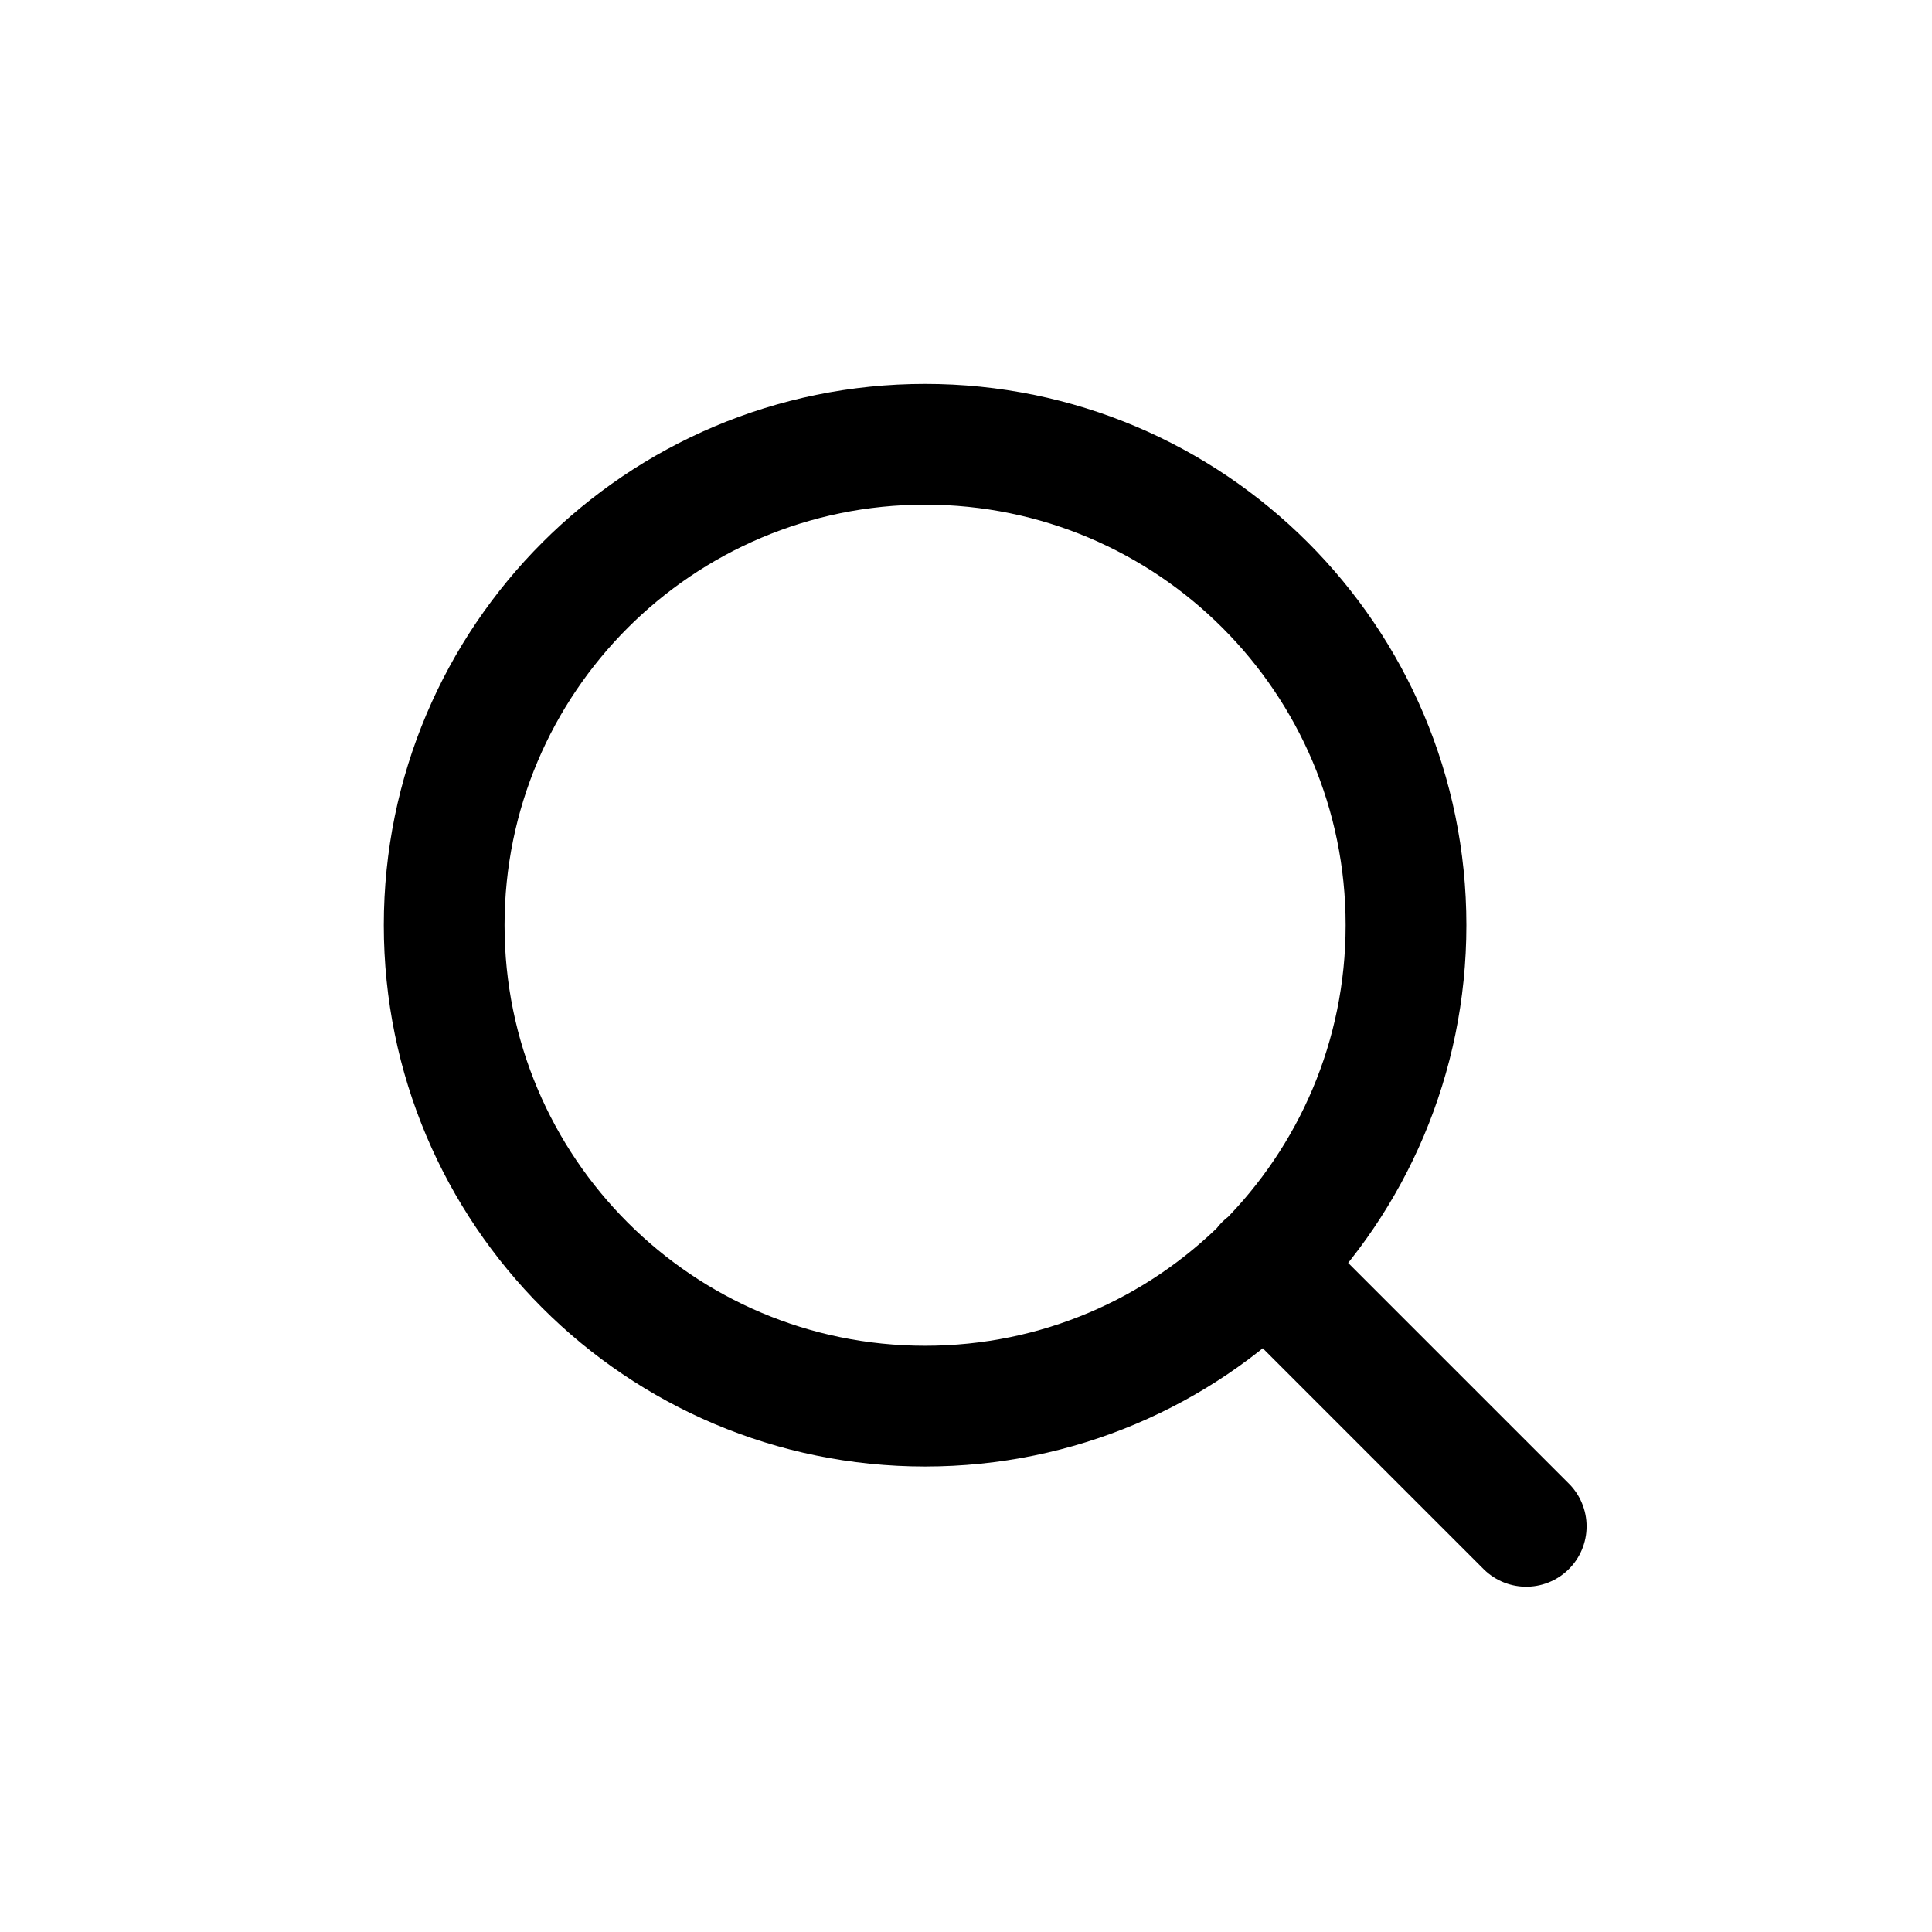
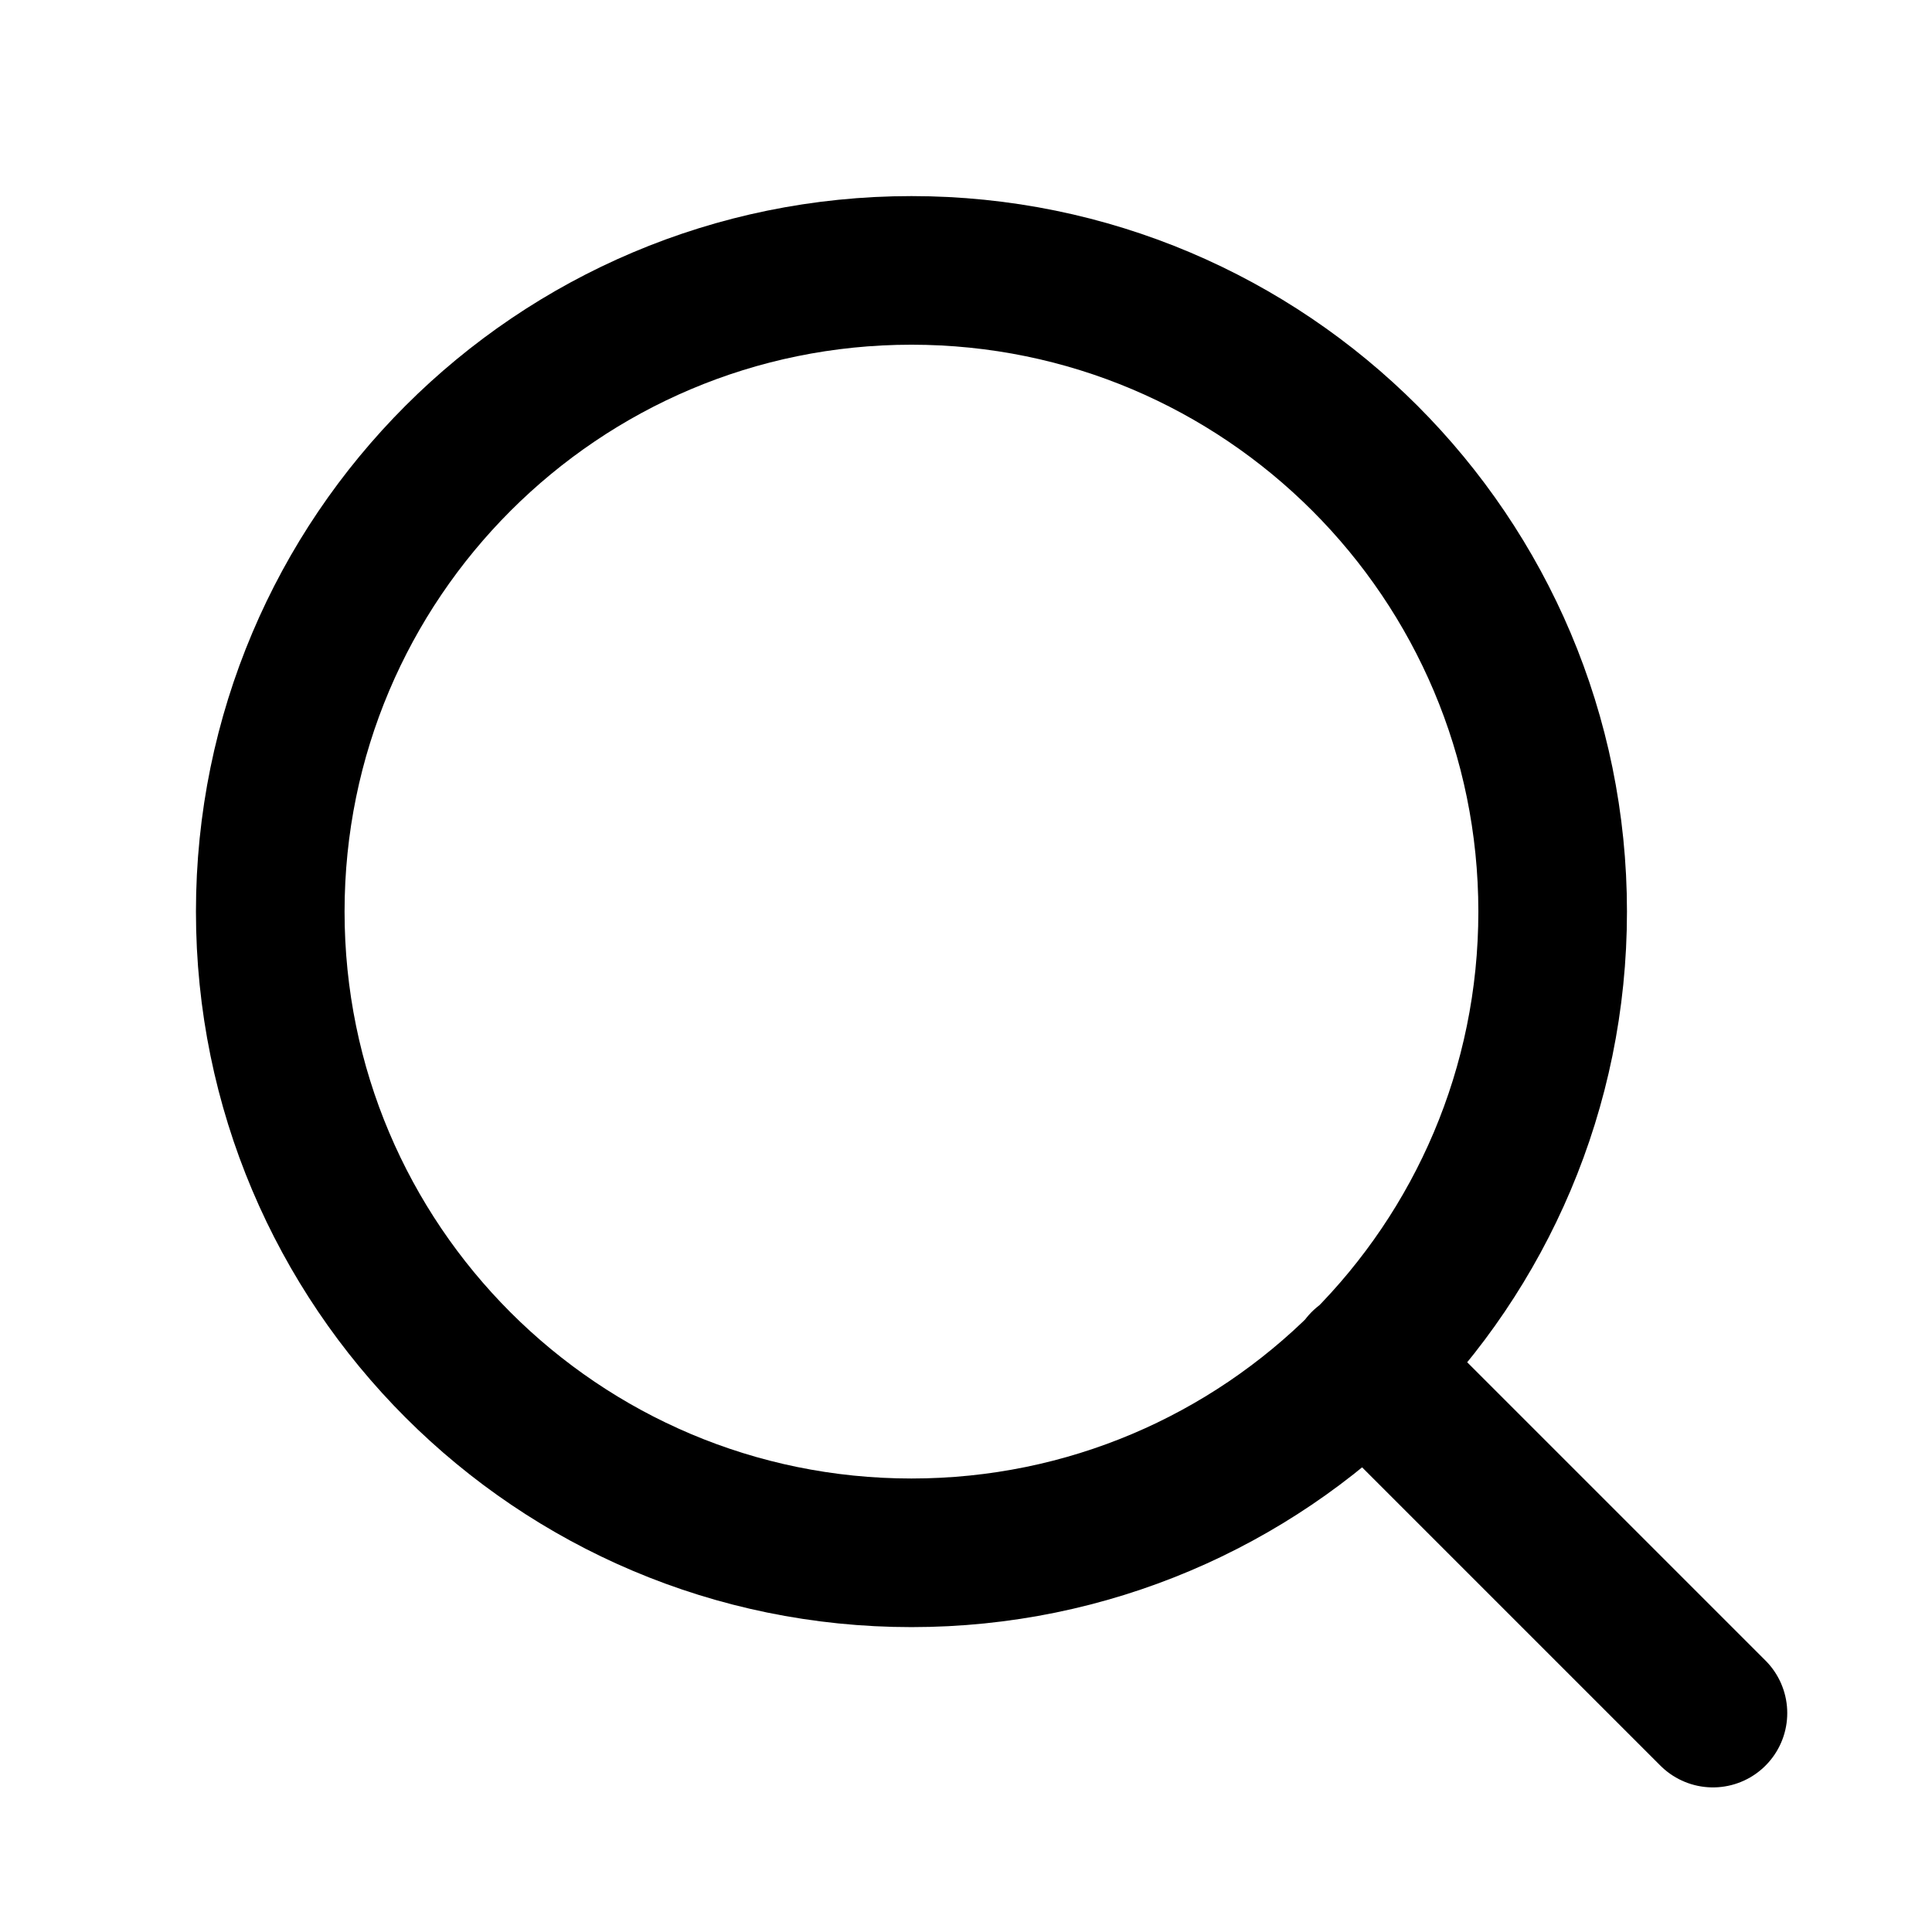
- <svg xmlns="http://www.w3.org/2000/svg" width="32" height="32" viewBox="0 0 32 32" fill="none">
-   <path d="M25.279 25.281L20.948 20.95M23.288 15.324C23.288 19.724 19.722 23.29 15.323 23.29C10.924 23.29 7.357 19.724 7.357 15.324C7.357 10.925 10.924 7.359 15.323 7.359C19.722 7.359 23.288 10.925 23.288 15.324Z" stroke="black" stroke-width="2" stroke-linecap="round" stroke-linejoin="round" />
+ <svg xmlns="http://www.w3.org/2000/svg" width="26" height="26" viewBox="0 0 26 26" fill="none">
+   <path d="M23.052 23.054L18.36 18.362M20.895 12.268C20.895 17.034 17.032 20.897 12.266 20.897C7.501 20.897 3.637 17.034 3.637 12.268C3.637 7.503 7.501 3.639 12.266 3.639C17.032 3.639 20.895 7.503 20.895 12.268Z" stroke="black" stroke-width="2" stroke-linecap="round" stroke-linejoin="round" />
</svg>
